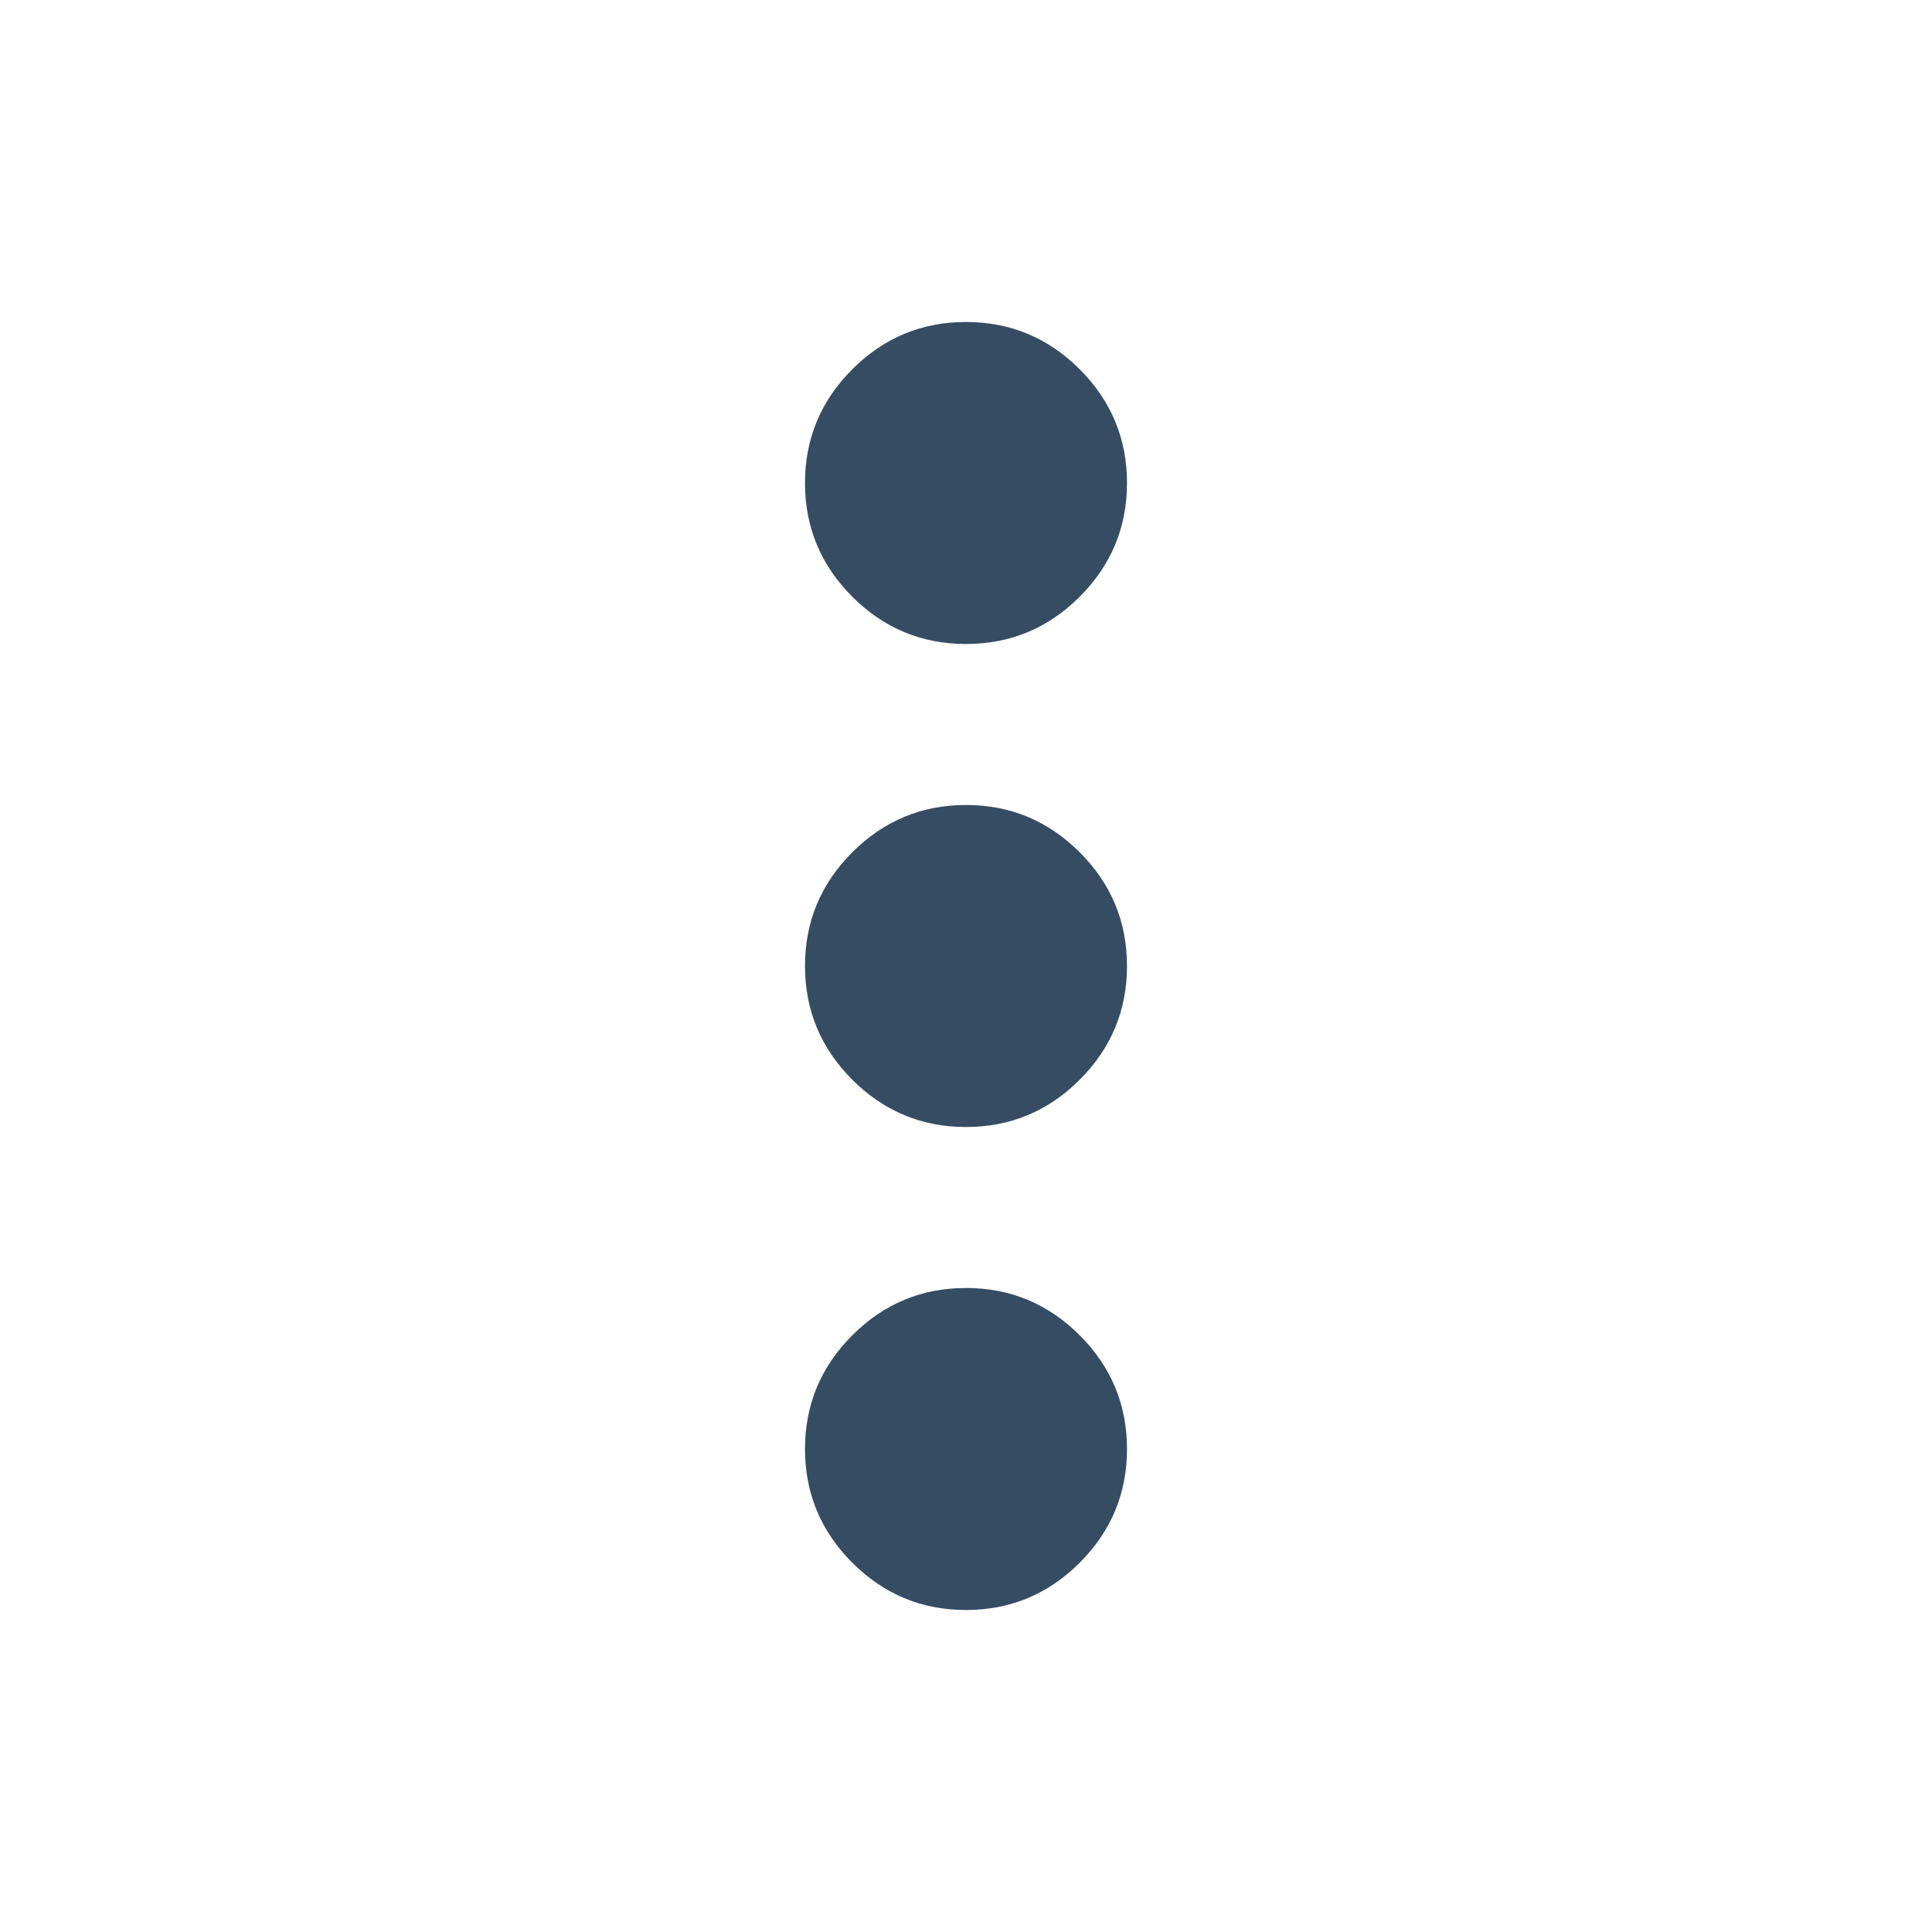
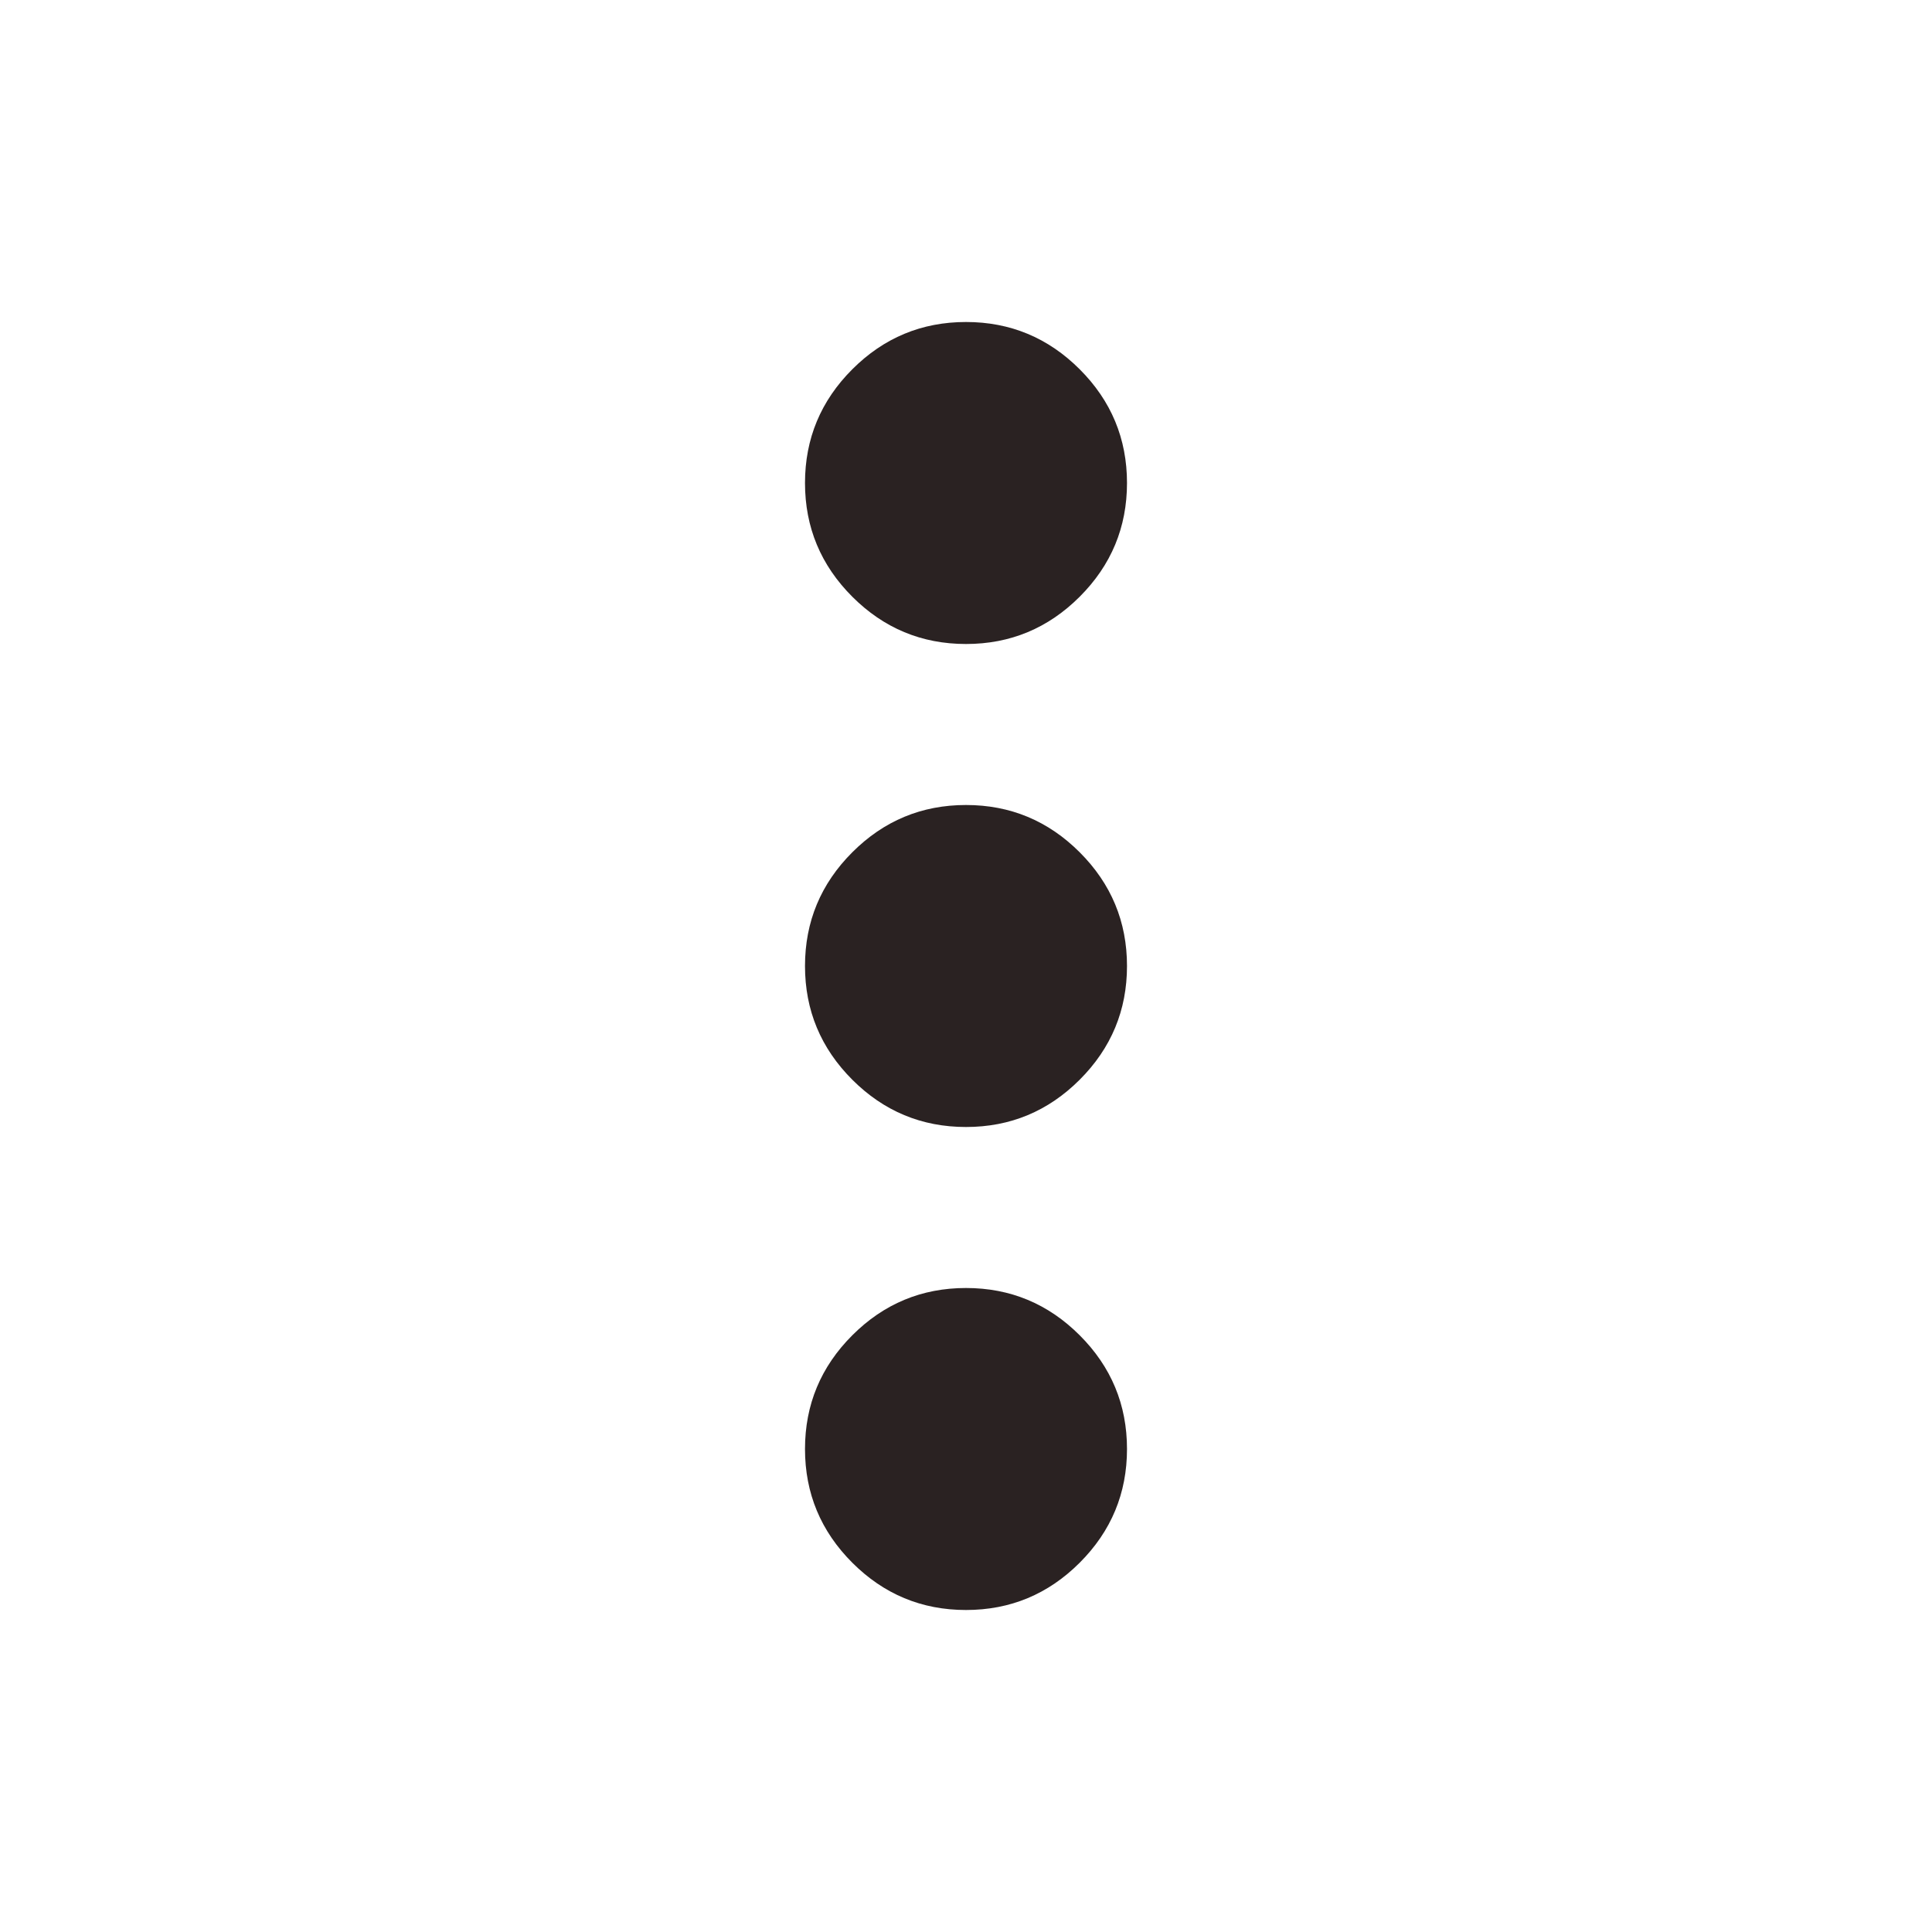
- <svg xmlns="http://www.w3.org/2000/svg" height="24px" viewBox="0 -960 960 960" width="24px" fill="#364c63">
+ <svg xmlns="http://www.w3.org/2000/svg" height="24px" viewBox="0 -960 960 960" width="24px" fill="#2a2222">
  <path d="M480-160q-33 0-56.5-23.5T400-240q0-33 23.5-56.5T480-320q33 0 56.5 23.5T560-240q0 33-23.5 56.5T480-160Zm0-240q-33 0-56.5-23.5T400-480q0-33 23.5-56.5T480-560q33 0 56.5 23.5T560-480q0 33-23.5 56.5T480-400Zm0-240q-33 0-56.5-23.5T400-720q0-33 23.5-56.5T480-800q33 0 56.5 23.5T560-720q0 33-23.5 56.5T480-640Z" />
</svg>
